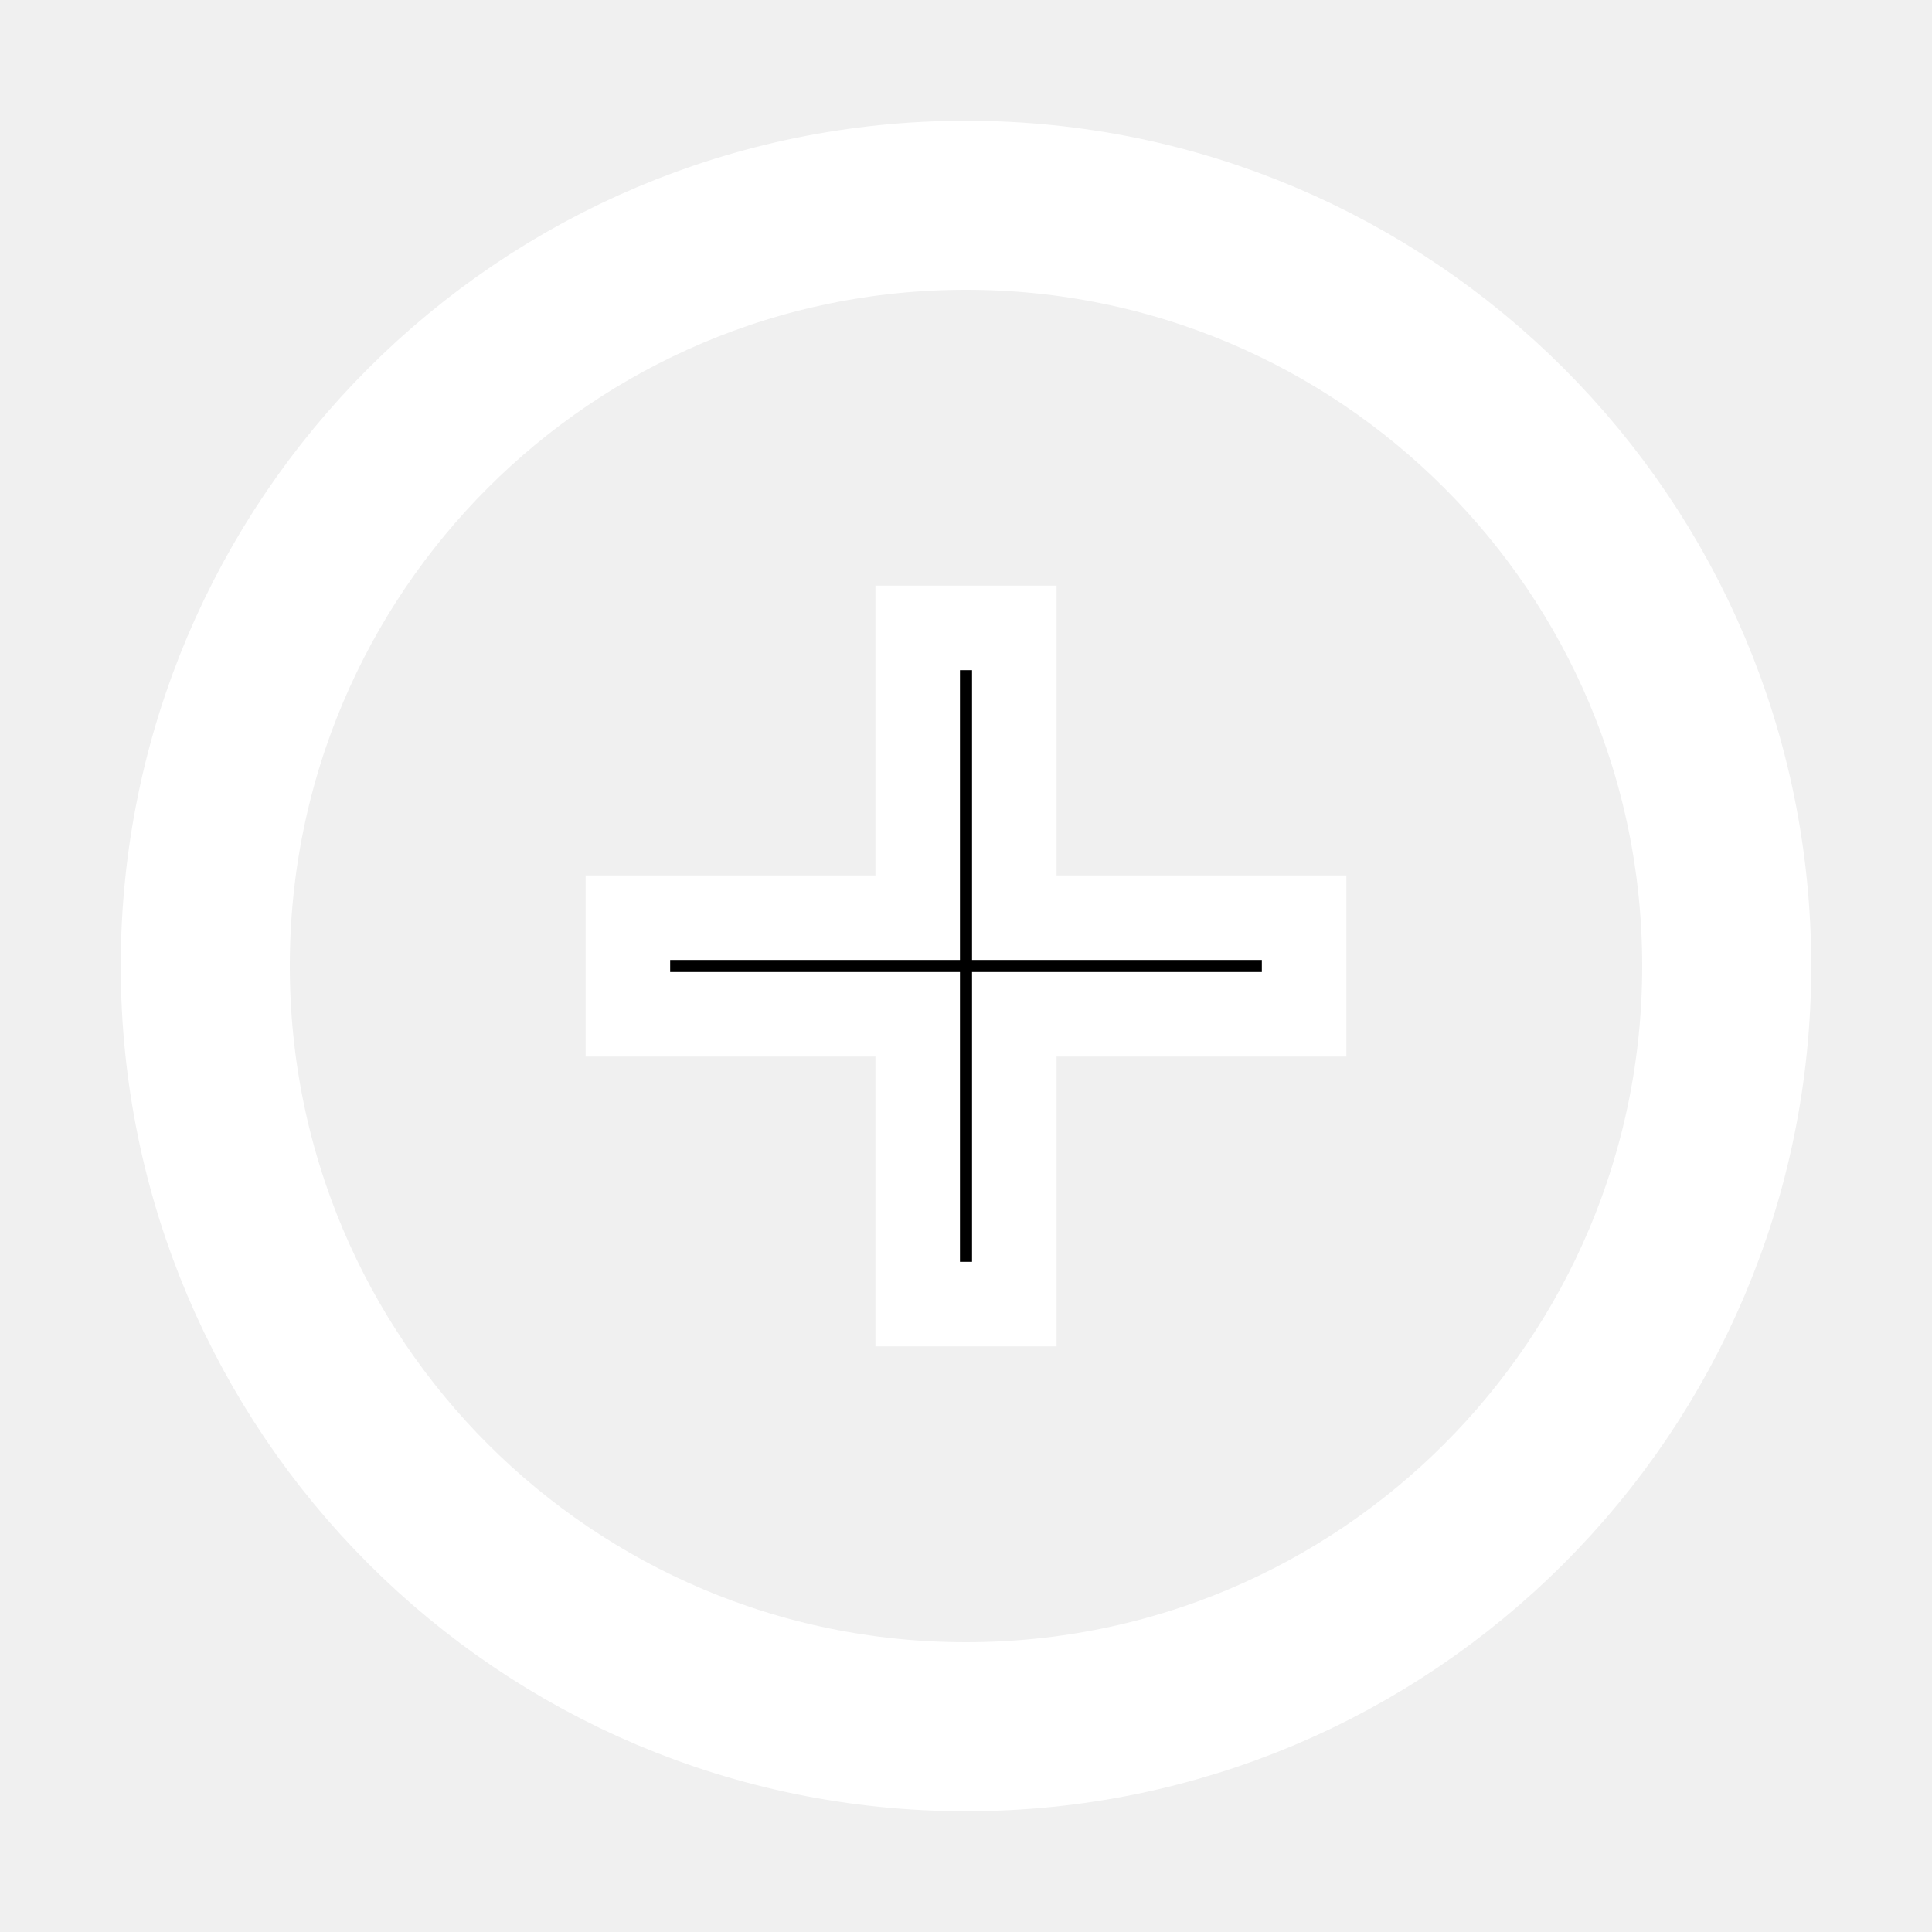
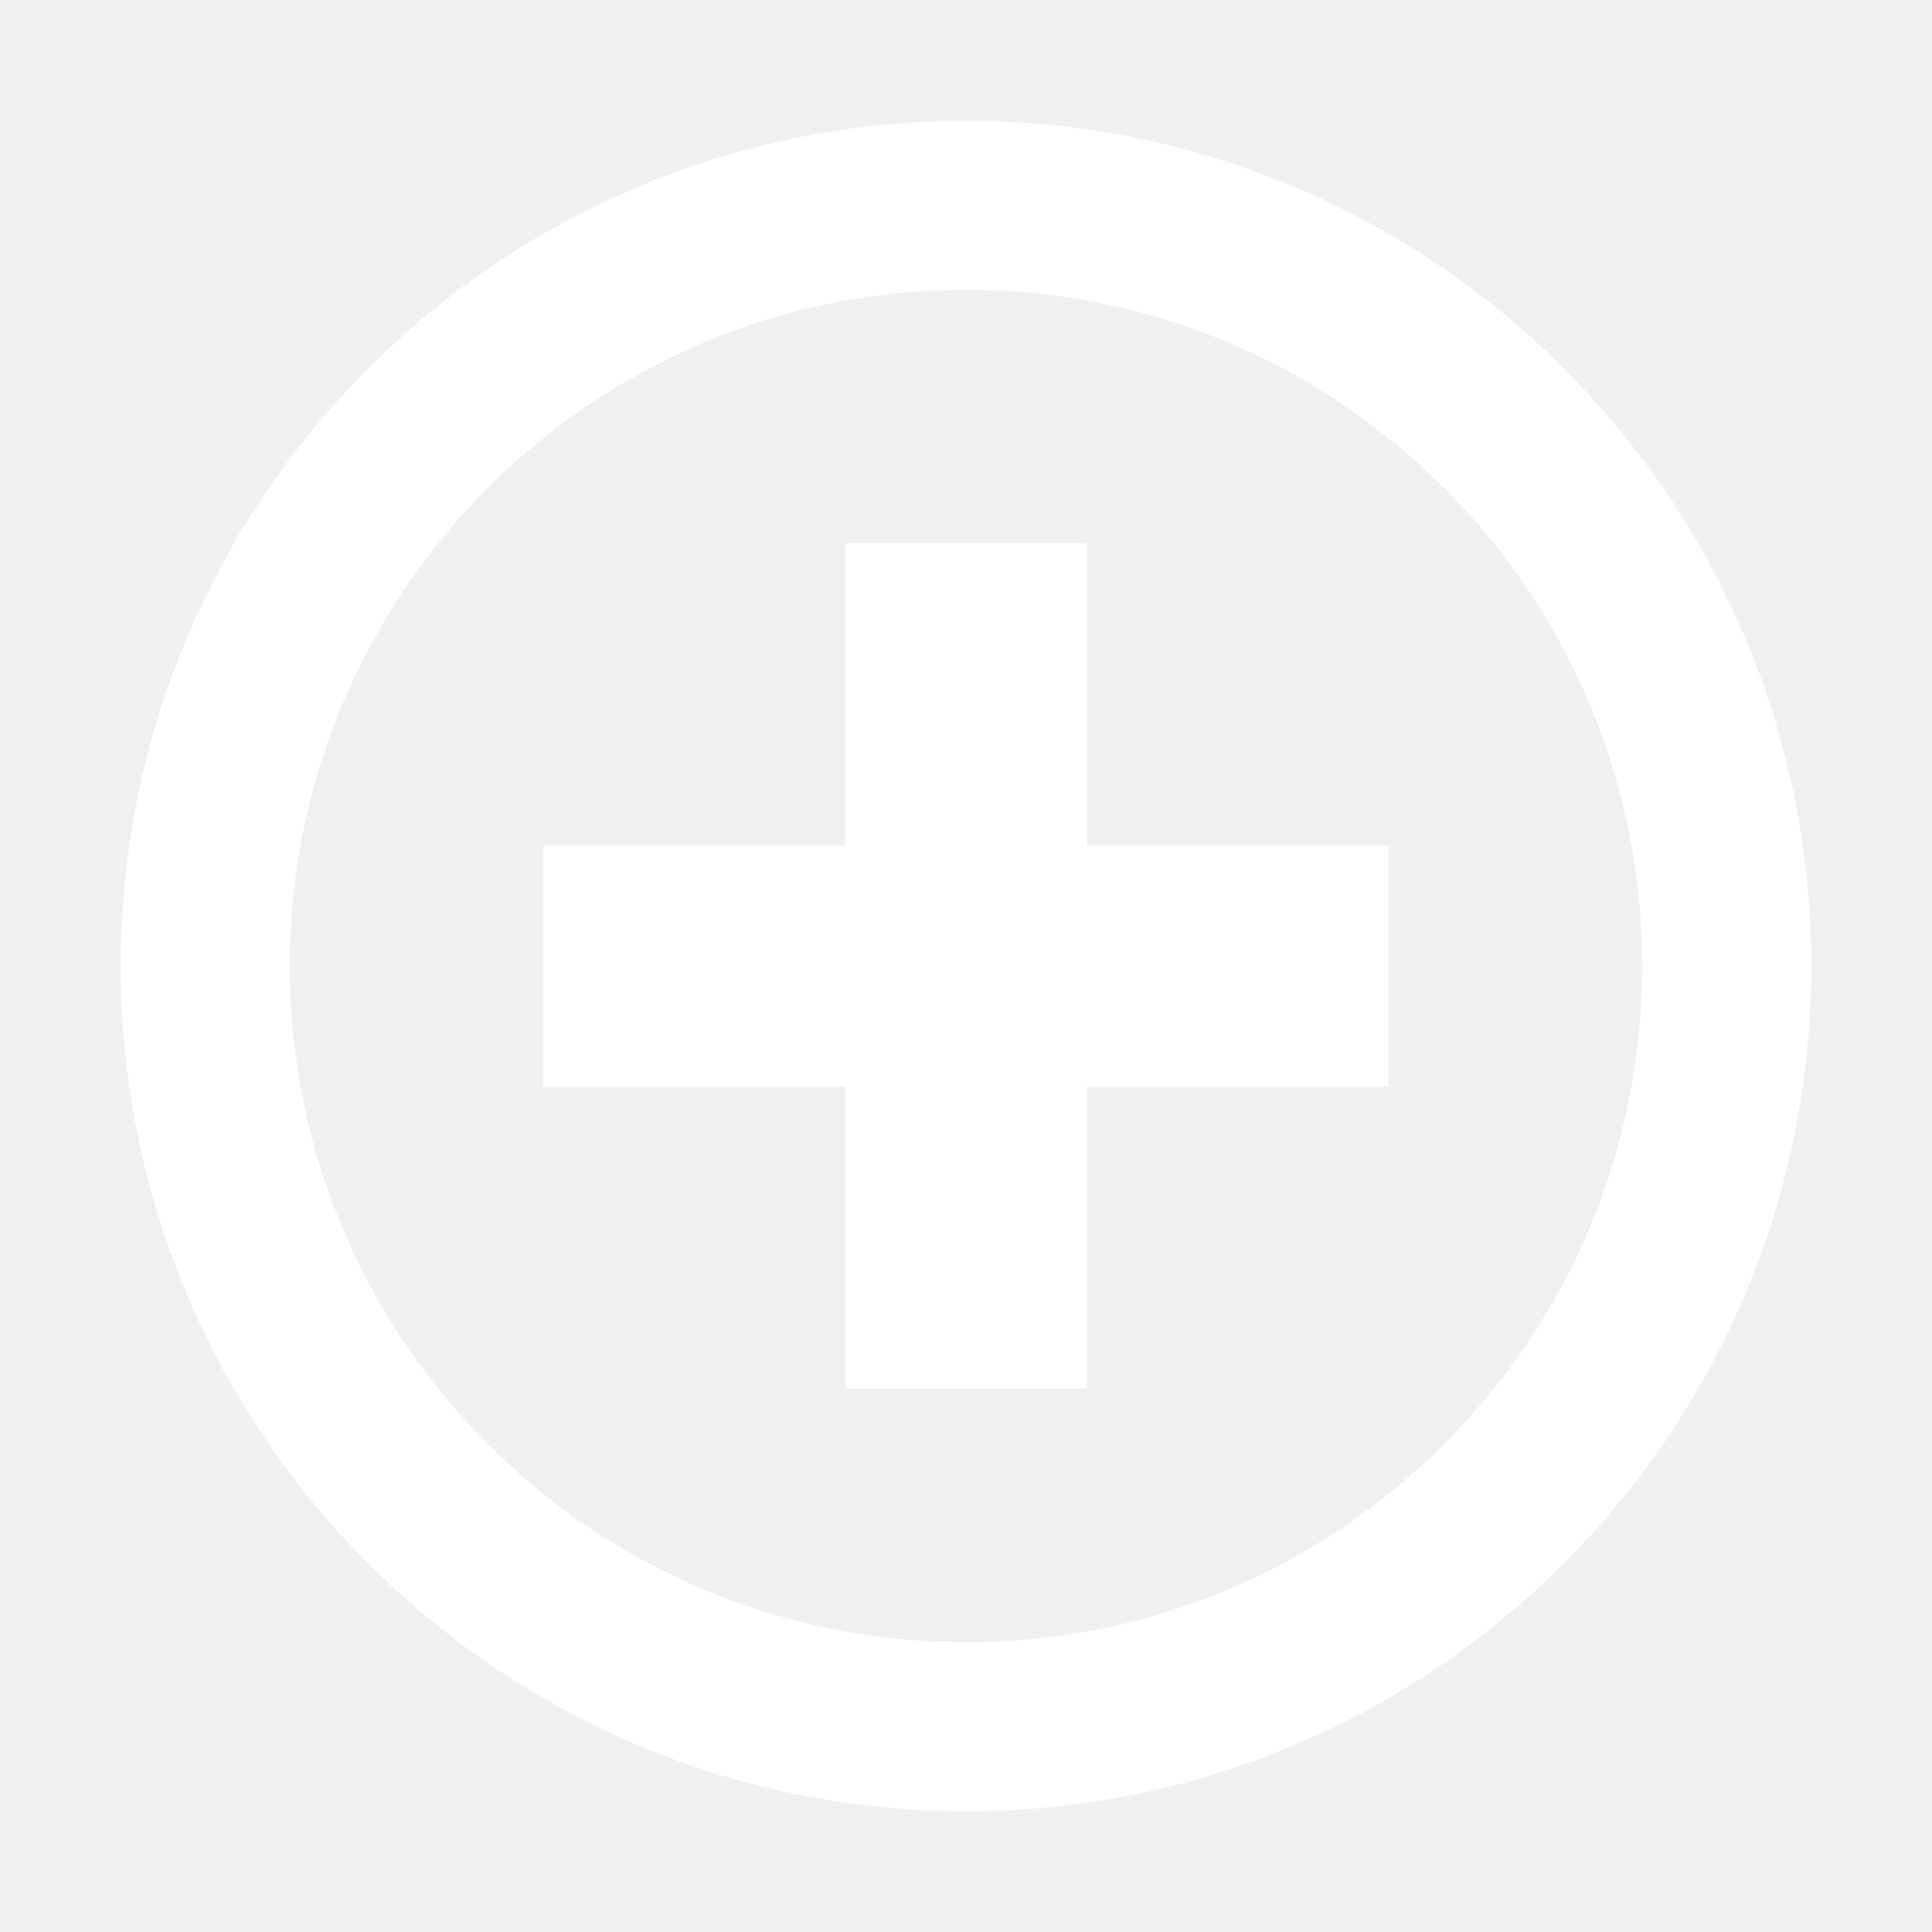
<svg xmlns="http://www.w3.org/2000/svg" id="svg5" height="16" viewBox="0 0 16 16" width="16" version="1.1">
-   <path d="M 10.8,8.4 H 8.4 V 10.8 H 7.6 V 8.4 H 5.2 v -0.8 h 2.4 v -2.4 h 0.8 v 2.4 h 2.4 z" id="path4" style="fill-opacity: 1;     fill-rule: nonzero;     stroke: #fff;     stroke-opacity: 1;     stroke-width: 0.7;" />
+   <path d="M 4.5,8.0 h 7.0" style="stroke:#fff;stroke-width:2;" />
+   <path d="M 8.0,4.5 v 7.0" style="stroke:#fff;stroke-width:2;" />
  <ellipse style="fill: none;     stroke: #fff;     stroke-dasharray: none;     stroke-linejoin: round;     stroke-miterlimit: 4;     stroke-opacity: 1;     stroke-width: 1.4;" id="path837" cx="8" cy="8" rx="6.3" ry="6.3" />
</svg>
